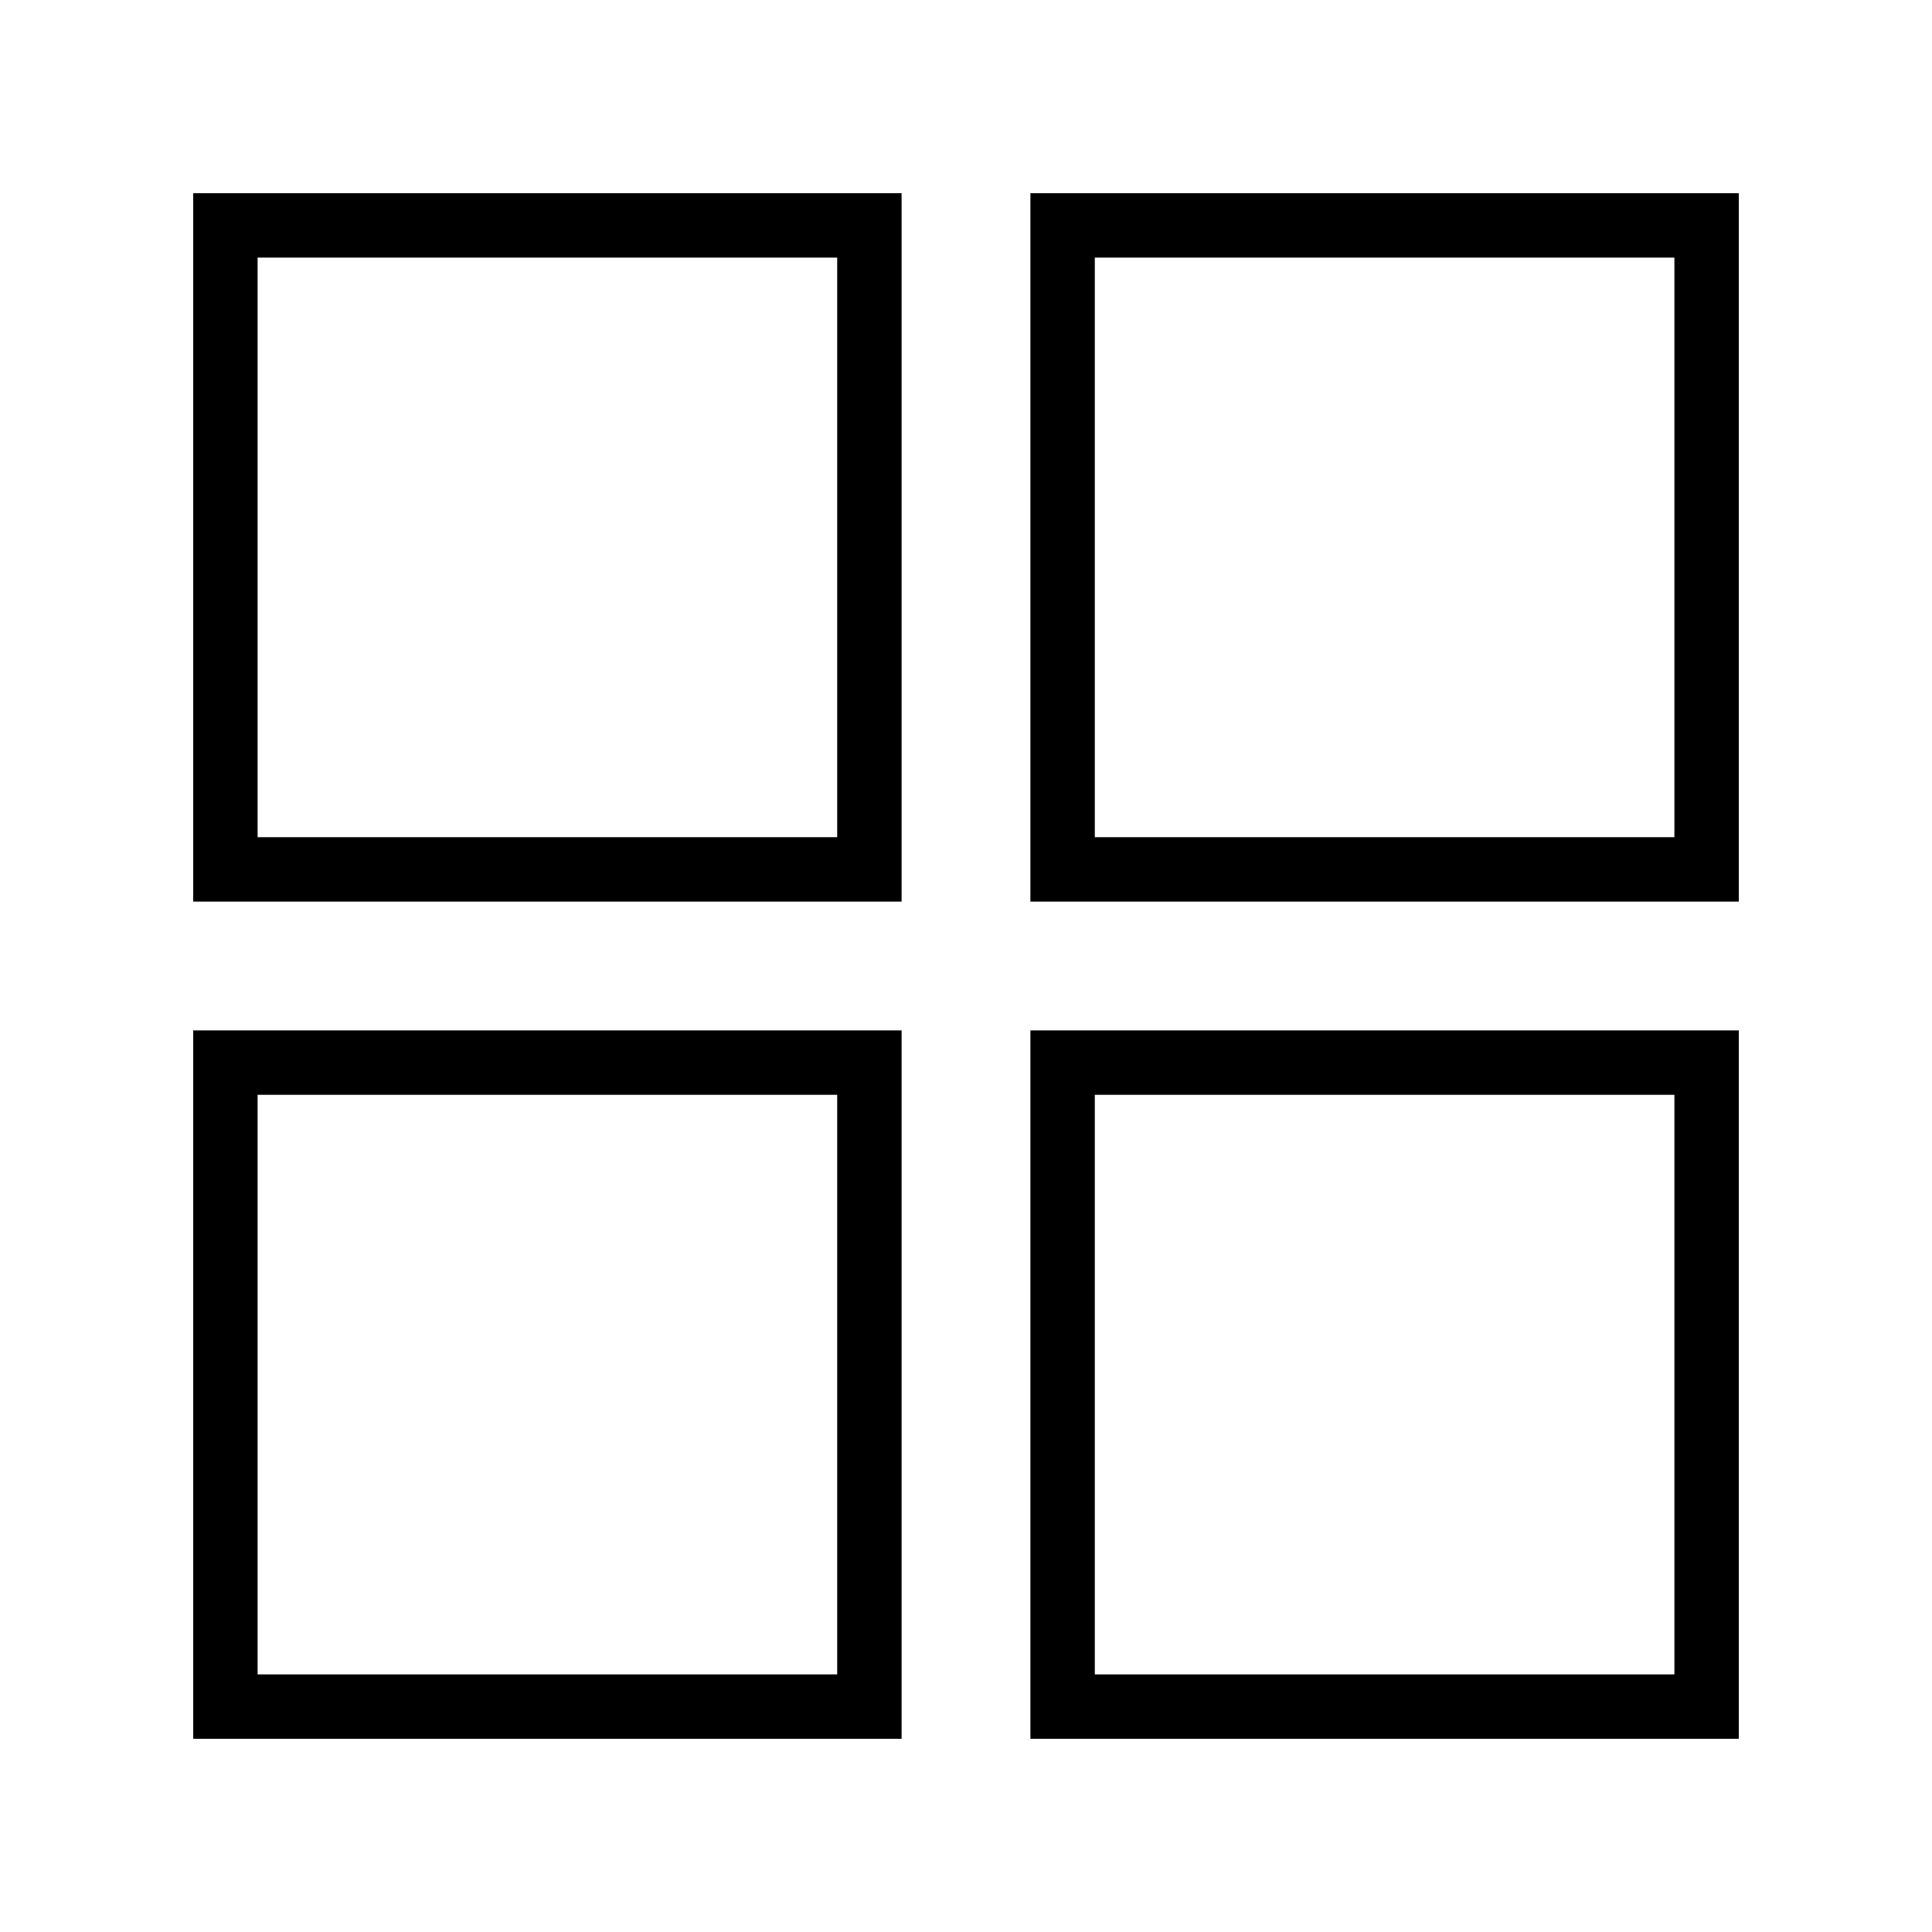
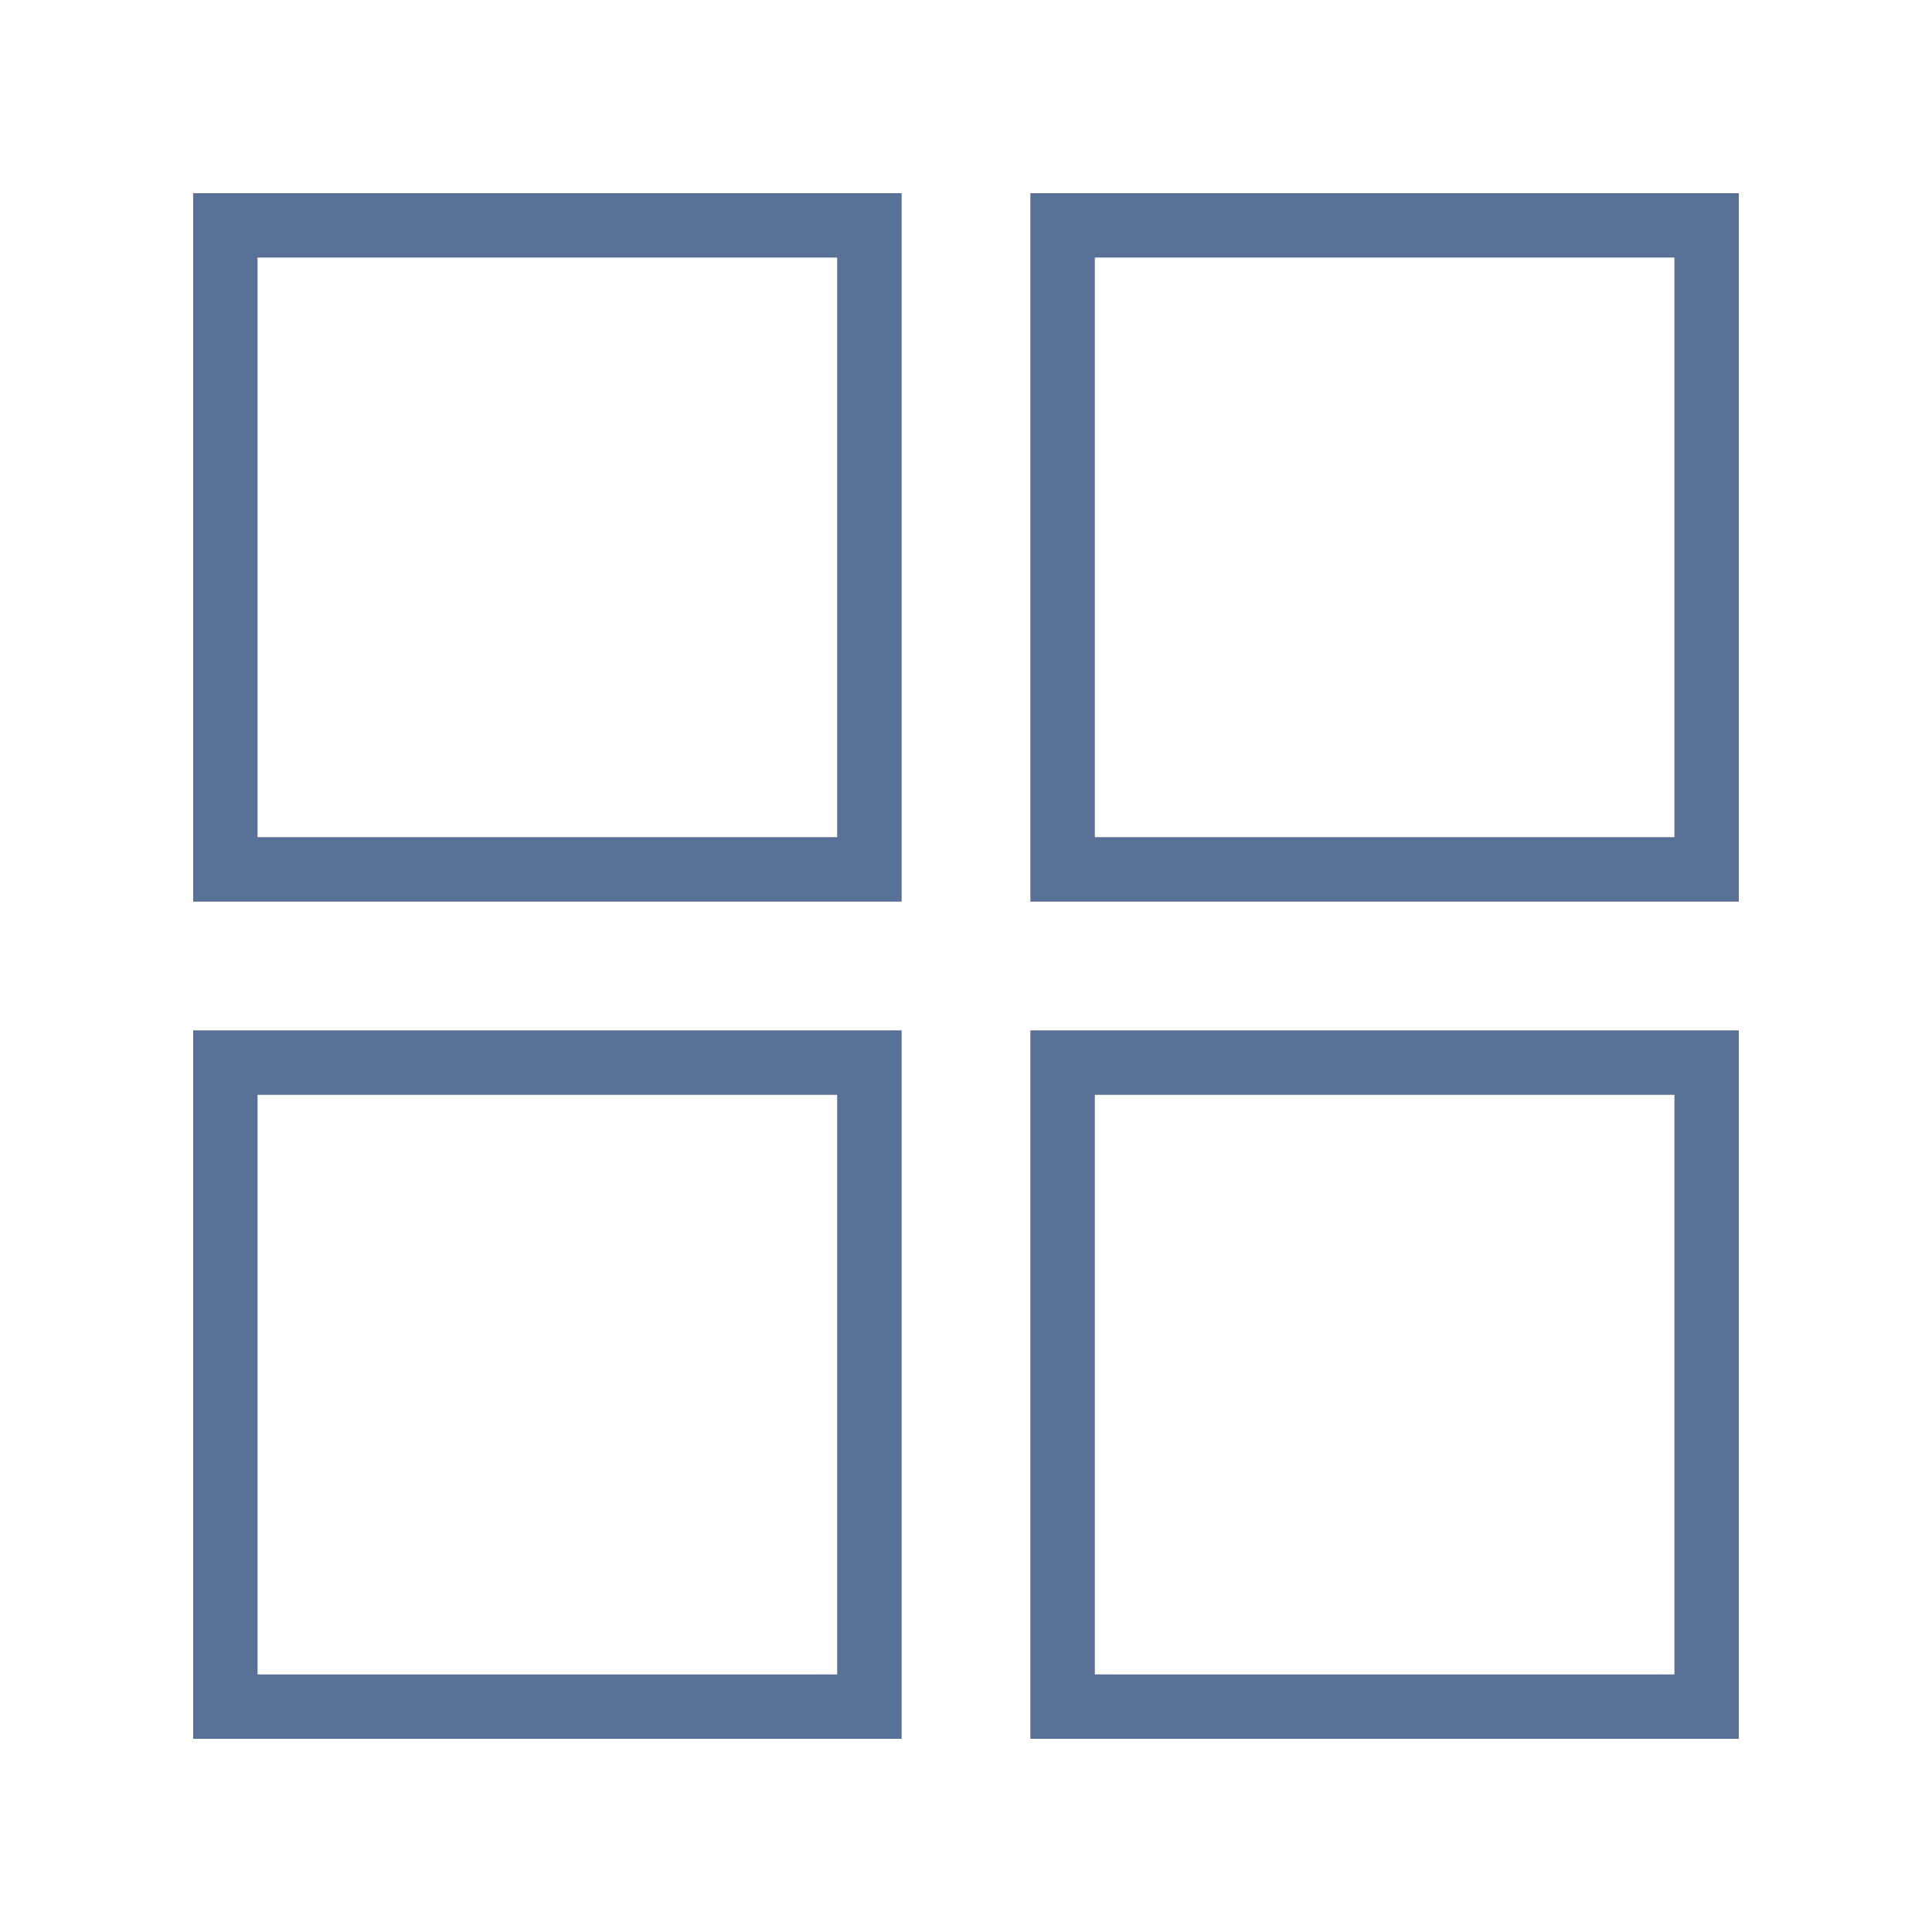
- <svg xmlns="http://www.w3.org/2000/svg" version="1.1" id="Layer_1" x="0px" y="0px" viewBox="0 0 30 30" style="enable-background:new 0 0 30 30;" xml:space="preserve">
-   <g transform="translate(-330 -800)">
-     <g>
-       <path d="M333,814h11v-11h-11V814z M334,804h9v9h-9V804z" />
-       <path d="M346,814h11v-11h-11V814z M347,804h9v9h-9V804z" />
-       <path d="M333,827h11v-11h-11V827z M334,817h9v9h-9V817z" />
-       <path d="M346,827h11v-11h-11V827z M347,817h9v9h-9V817z" />
-     </g>
-   </g>
+ <svg xmlns="http://www.w3.org/2000/svg" version="1.1" width="16" height="16" viewBox="0 0 16 16">
+   <path fill="#5a7197" d="M1.6 7.467h5.867v-5.867h-5.867v5.867zM2.133 2.133h4.8v4.8h-4.8v-4.8z" />
+   <path fill="#5a7197" d="M8.533 7.467h5.867v-5.867h-5.867v5.867zM9.067 2.133h4.8v4.8h-4.8v-4.8z" />
+   <path fill="#5a7197" d="M1.6 14.4h5.867v-5.867h-5.867v5.867zM2.133 9.067h4.8v4.8h-4.8v-4.8z" />
+   <path fill="#5a7197" d="M8.533 14.4h5.867v-5.867h-5.867v5.867zM9.067 9.067h4.8v4.8h-4.8v-4.8z" />
</svg>
